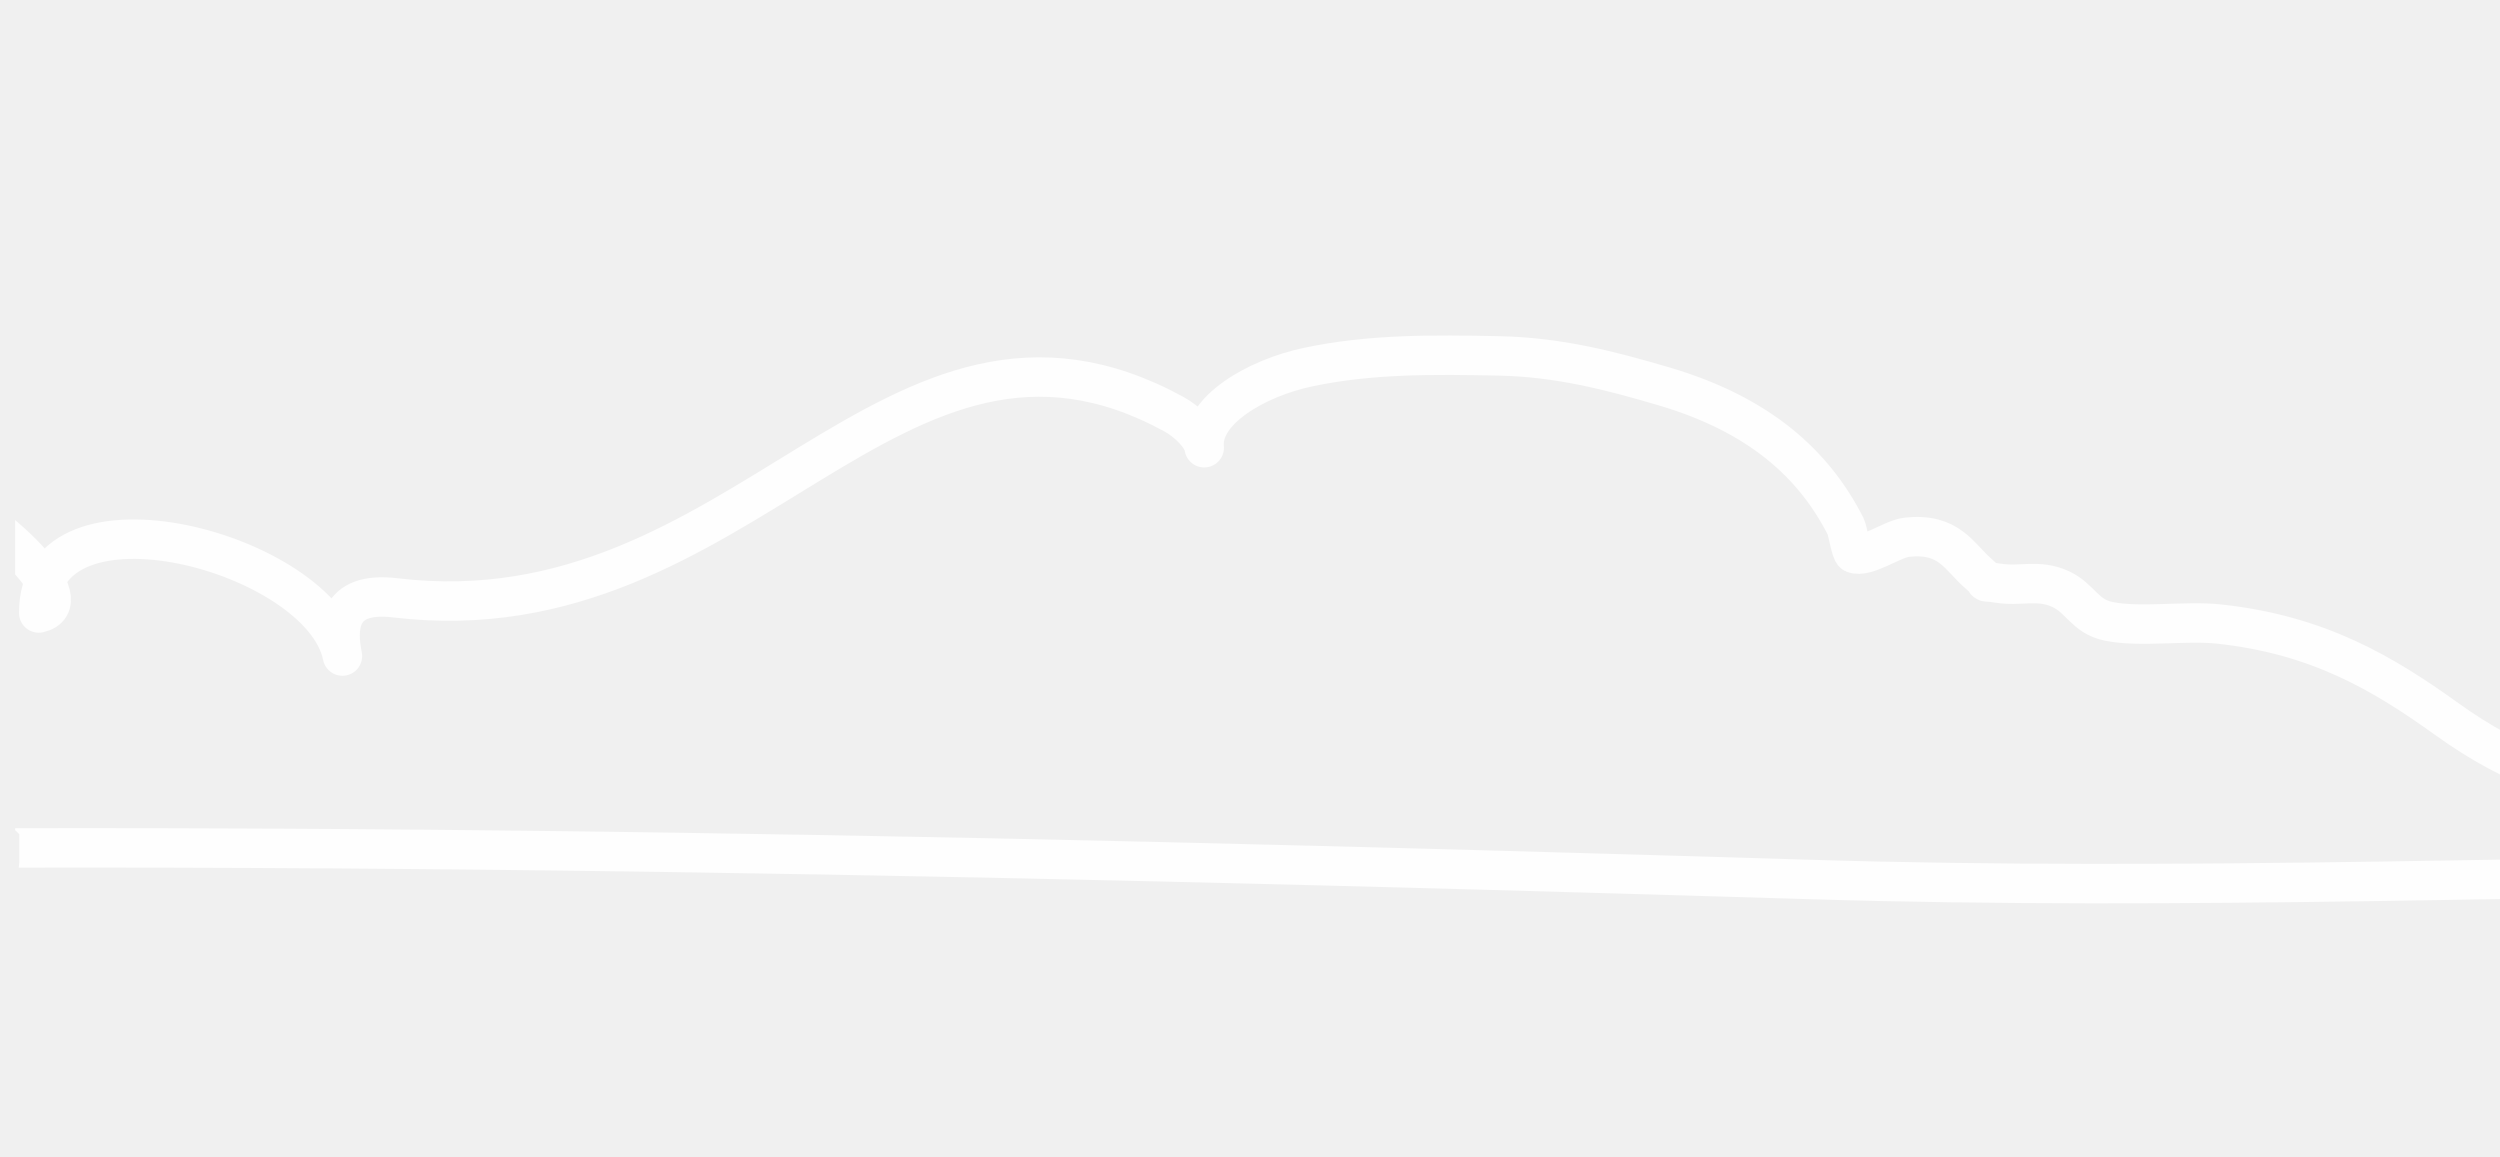
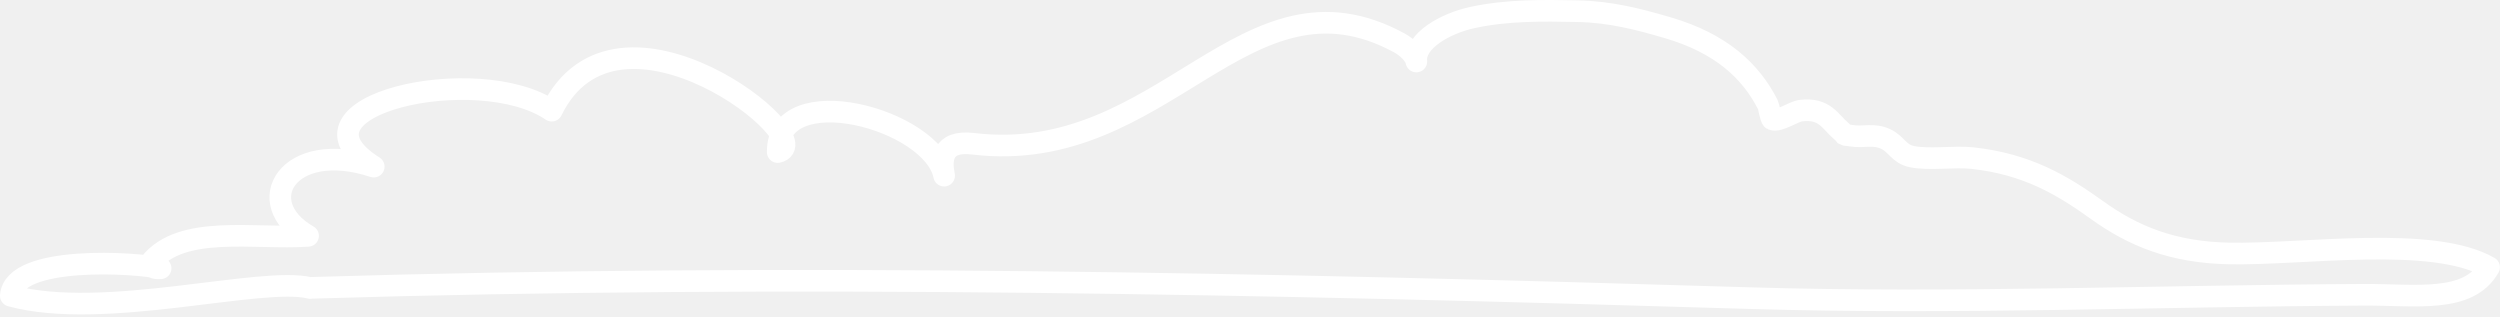
- <svg xmlns="http://www.w3.org/2000/svg" width="160" height="74" viewBox="0 0 160 74" fill="none">
-   <g opacity="0.9">
-     <mask id="mask0_1_585" style="mask-type:alpha" maskUnits="userSpaceOnUse" x="0" y="0" width="235" height="74">
-       <path d="M0 30.746V27.616L136.553 0L225.266 30.666L234.028 70.368L0 73.927V58.082H0.969L1.234 55.169V53.392L0.969 53.129V52.093L0 51.248V47.796H0.969V41.948L0 41.032V37.861L0.969 37.509V31.521L0 30.746Z" fill="#D9D9D9" />
-     </mask>
-     <g mask="url(#mask0_1_585)">
-       <path d="M-52.135 55.095C4.242 53.38 59.662 54.586 115.98 56.291C139.766 57.012 163.921 56.017 187.751 55.901C193.763 55.868 199.947 56.943 202.369 52.687C195.759 48.891 180.515 51.257 171.977 51.076C165.401 50.939 160.809 49.05 156.599 46.023C152.521 43.096 148.38 40.624 142.016 39.939C139.878 39.705 136.975 40.181 134.952 39.764C133.41 39.444 133.17 38.303 131.89 37.707C130.462 37.038 129.347 37.559 127.864 37.321C126.579 37.115 127.525 37.481 126.667 36.75C125.393 35.674 124.786 34.063 122.006 34.389C121.096 34.495 119.432 35.732 118.643 35.414C118.468 35.341 118.235 33.91 118.134 33.712C116.102 29.702 112.611 26.53 106.488 24.726C103.086 23.722 99.734 22.851 95.933 22.778C91.784 22.691 87.702 22.645 83.692 23.501C80.426 24.194 76.83 26.264 77.07 28.655C76.966 27.919 75.974 26.965 75.118 26.5C57.032 16.634 47.675 40.933 25.31 38.263C21.506 37.801 21.573 40.284 21.916 41.988C20.57 35.331 2.419 30.497 2.48 39.232C7.961 38.01 -16.235 18.669 -23.918 34.397C-32.513 28.528 -55.992 33.808 -44.706 40.934C-54.707 37.633 -59.151 45.124 -52.376 49.019C-58.583 49.459 -67.149 47.63 -70.811 52.202C-70.75 52.665 -70.342 52.861 -69.598 52.806C-72.343 52.138 -86.741 51.219 -87.097 56.016C-76.287 58.98 -57.726 53.676 -52.127 55.111L-52.135 55.095Z" stroke="white" stroke-width="2.525" stroke-linecap="round" stroke-linejoin="round" />
-     </g>
-   </g>
+ <svg xmlns="http://www.w3.org/2000/svg" width="292" height="37" viewBox="0 0 292 37" fill="none">
+   <path d="M36.224 33.624C92.601 31.909 148.021 33.115 204.339 34.82C228.125 35.541 252.28 34.546 276.11 34.431C282.121 34.398 288.306 35.472 290.727 31.216C284.118 27.42 268.874 29.786 260.336 29.605C253.76 29.468 249.168 27.579 244.957 24.553C240.88 21.625 236.739 19.153 230.375 18.468C228.237 18.235 225.334 18.71 223.311 18.294C221.768 17.973 221.529 16.832 220.249 16.236C218.821 15.567 217.706 16.088 216.222 15.85C214.938 15.644 215.884 16.01 215.026 15.279C213.752 14.203 213.144 12.593 210.364 12.918C209.454 13.024 207.79 14.261 207.002 13.944C206.827 13.87 206.594 12.439 206.493 12.241C204.461 8.231 200.97 5.059 194.847 3.255C191.445 2.252 188.093 1.381 184.292 1.308C180.143 1.22 176.061 1.174 172.051 2.03C168.785 2.723 165.189 4.793 165.429 7.185C165.324 6.448 164.333 5.495 163.476 5.029C145.39 -4.837 136.034 19.463 113.669 16.792C109.865 16.33 109.932 18.814 110.275 20.517C108.929 13.861 90.778 9.026 90.838 17.762C96.32 16.54 72.123 -2.801 64.441 12.927C55.846 7.057 32.367 12.337 43.653 19.463C33.652 16.162 29.207 23.653 35.983 27.548C29.776 27.988 21.209 26.16 17.548 30.731C17.609 31.194 18.016 31.39 18.761 31.335C16.016 30.667 1.618 29.748 1.262 34.545C12.072 37.509 30.633 32.205 36.232 33.641L36.224 33.624Z" stroke="white" stroke-width="2.525" stroke-linecap="round" stroke-linejoin="round" />
</svg>
